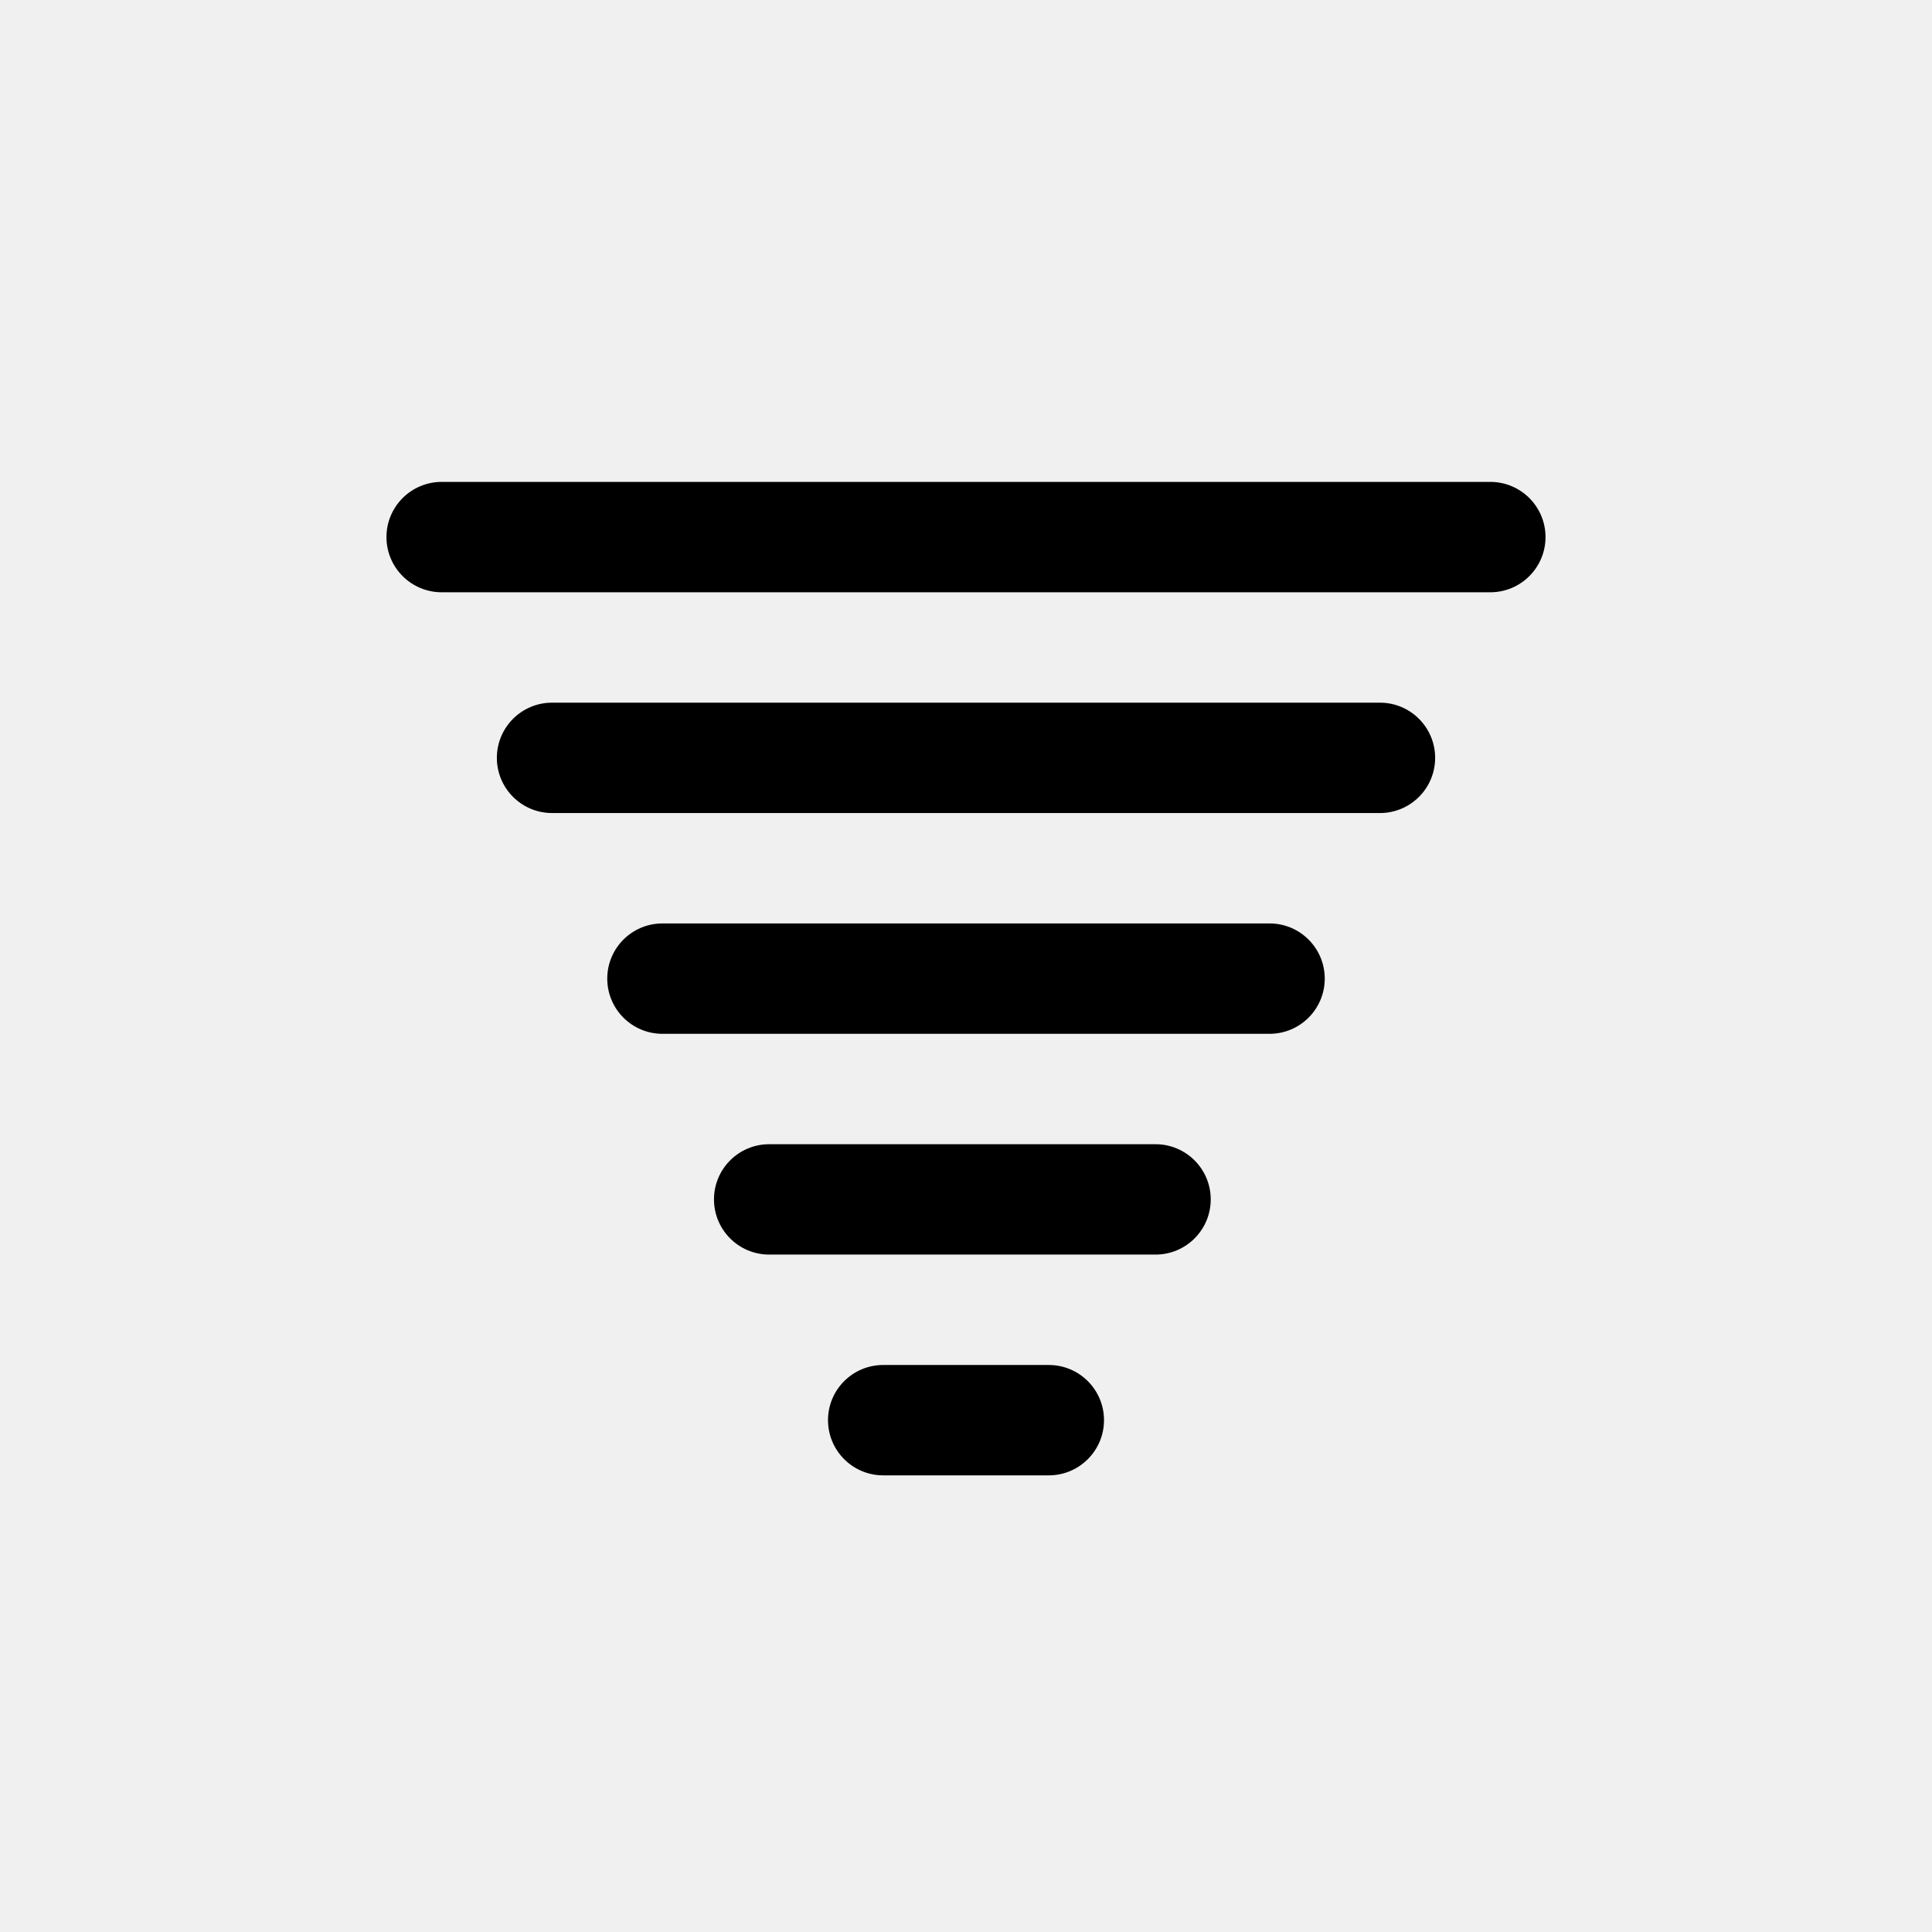
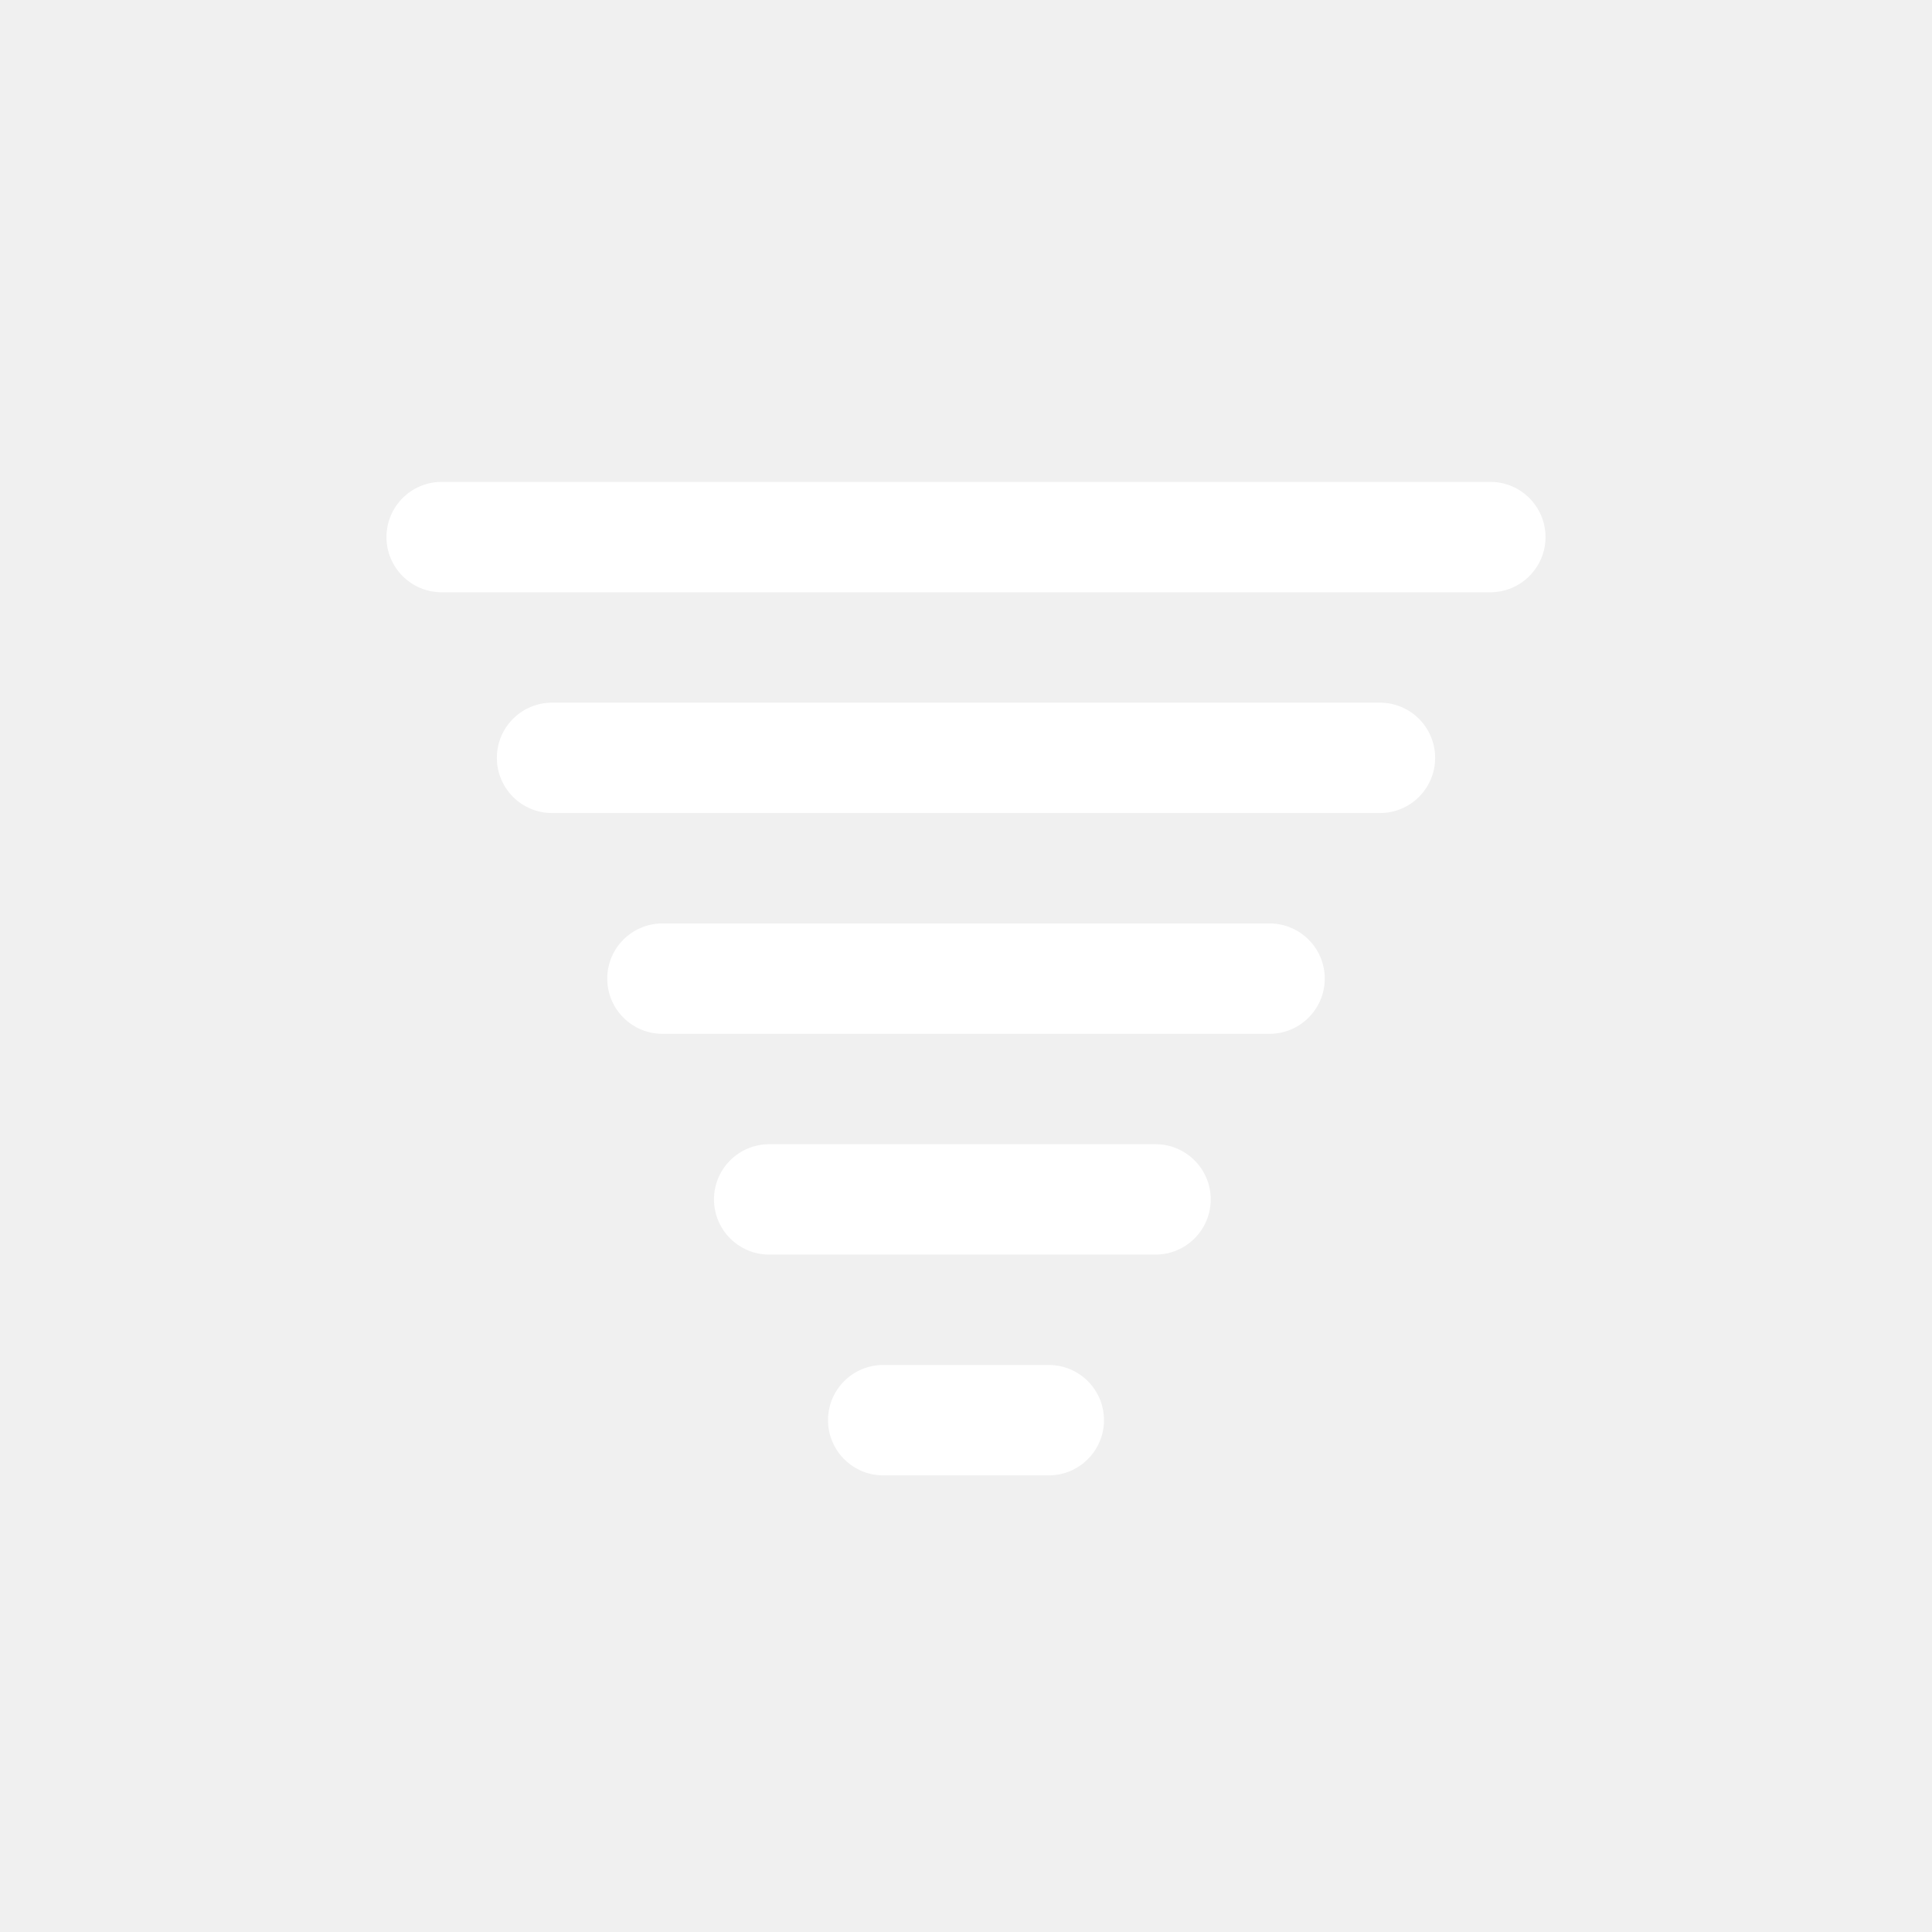
<svg xmlns="http://www.w3.org/2000/svg" version="1.1" id="tornado" class="climacon climacon_tornado" x="0px" y="0px" viewBox="15 15 70 70" enable-background="new 15 15 70 70" xml:space="preserve">
  <style type="text/css">

        svg{
            shape-rendering: geometricPrecision
        }

        g, path, circle, rect{
            -webkit-transform-origin: 50% 50%;
            -moz-transform-origin: 50% 50%;
            -o-transform-origin: 50% 50%;
            transform-origin: 50% 50%;

            -webkit-animation-duration: 12s;
            -moz-animation-duration: 12s;
            -o-animation-duration: 12s;
            animation-duration: 12s;

            -moz-animation-iteration-count: infinite;
            -webkit-animation-iteration-count: infinite;
            -o-animation-iteration-count: infinite;
            animation-iteration-count: infinite;

            -moz-animation-timing-function: linear;
            -webkit-animation-timing-function: linear;
            -o-animation-timing-function: linear;
            animation-timing-function: linear;

            -moz-animation-direction: normal;
            -webkit-animation-direction: normal;
            -o-animation-direction: normal;
            animation-direction: normal;
        }

        .climacon_component-stroke_tornadoLine{
            -webkit-animation-name:  translateTornado1;
            -moz-animation-name:  translateTornado1;
            -o-animation-name:  translateTornado1;
            animation-name:  translateTornado1;

            -webkit-animation-iteration-count: infinite;
            -moz-animation-iteration-count: infinite;
            -o-animation-iteration-count: infinite;
            animation-iteration-count: infinite;

            -webkit-animation-direction: alternate;
            -moz-animation-direction: alternate;
            -o-animation-direction: alternate;
            animation-direction: alternate;

            -webkit-animation-timing-function: ease-in-out;
            -moz-animation-timing-function: ease-in-out;
            -o-animation-timing-function: ease-in-out;
            animation-timing-function: ease-in-out;

            -webkit-animation-duration: 12s;
            -moz-animation-duration: 12s;
            -o-animation-duration: 12s;
            animation-duration: 12s;
        }
         
        .climacon_component-stroke_tornadoLine:nth-child(1){
            -webkit-animation-name:  translateTornado1;
            -moz-animation-name:  translateTornado1;
            -o-animation-name:  translateTornado1;
            animation-name:  translateTornado1;
        }

        .climacon_component-stroke_tornadoLine:nth-child(2){
            -webkit-animation-name:  translateTornado2;
            -moz-animation-name:  translateTornado2;
            -o-animation-name:  translateTornado2;
            animation-name:  translateTornado2;
        }

        .climacon_component-stroke_tornadoLine:nth-child(3){
            -webkit-animation-name:  translateTornado3;
            -moz-animation-name:  translateTornado3;
            -o-animation-name:  translateTornado3;
            animation-name:  translateTornado3;
        }

        .climacon_component-stroke_tornadoLine:nth-child(4){
            -webkit-animation-name:  translateTornado4;
            -moz-animation-name:  translateTornado4;
            -o-animation-name:  translateTornado4;
            animation-name:  translateTornado4;
        }

        .climacon_component-stroke_tornadoLine:nth-child(5){
            -webkit-animation-name:  translateTornado5;
            -moz-animation-name:  translateTornado5;
            -o-animation-name:  translateTornado5;
            animation-name:  translateTornado5;
        }

        .climacon_component-stroke_tornadoLine:nth-child(6){
            -webkit-animation-name:  translateTornado6;
            -moz-animation-name:  translateTornado6;
            -o-animation-name:  translateTornado6;
            animation-name:  translateTornado6;
        }

        @-webkit-keyframes translateTornado1 {
          0% {
            -webkit-transform: translateY(0);
          }

          25% {
            -webkit-transform: translateX(4px);
          }

          75% {
            -webkit-transform: translateX(-4px);
          }

          100% {
            -webkit-transform: translateX(0);
          }
        }

        @-webkit-keyframes translateTornado2 {
          0% {
            -webkit-transform: translateY(0);
          }

          25% {
            -webkit-transform: translateX(2px);
          }

          75% {
            -webkit-transform: translateX(-2px);
          }

          100% {
            -webkit-transform: translateX(0);
          }
        }

        @-webkit-keyframes translateTornado3 {
          0% {
           -webkit-transform: translateY(0);
          }

          25% {
           -webkit-transform: translateX(8px);
          }

          75% {
           -webkit-transform: translateX(-8px);
          }

          100% {
           -webkit-transform: translateX(0);
          }
        }

        @-webkit-keyframes translateTornado4 {
          0% {
            -webkit-transform: translateY(0);
          }

          25% {
            -webkit-transform: translateX(6px);
          }

          75% {
            -webkit-transform: translateX(-6px);
          }

          100% {
            -webkit-transform: translateX(0);
          }
        }

        @-webkit-keyframes translateTornado5 {
          0% {
            -webkit-transform: translateY(0);
          }

          25% {
            -webkit-transform: translateX(10px);
          }

          75% {
            -webkit-transform: translateX(-10px);
          }

          100% {
            -webkit-transform: translateX(0);
          }
        }

        @-webkit-keyframes translateTornado6 {
          0% {
            -webkit-transform: translateY(0);
          }

          25% {
            -webkit-transform: translateX(6px);
          }

          75% {
            -webkit-transform: translateX(-6px);
          }

          100% {
            -webkit-transform: translateX(0);
          }
        }

        @-moz-keyframes translateTornado1 {
          0% {
            -moz-transform: translateY(0);
          }

          25% {
            -moz-transform: translateX(4px);
          }

          75% {
            -moz-transform: translateX(-4px);
          }

          100% {
            -moz-transform: translateX(0);
          }
        }

        @-moz-keyframes translateTornado2 {
          0% {
            -moz-transform: translateY(0);
          }

          25% {
            -moz-transform: translateX(2px);
          }

          75% {
            -moz-transform: translateX(-2px);
          }

          100% {
            -moz-transform: translateX(0);
          }
        }

        @-moz-keyframes translateTornado3 {
          0% {
           -moz-transform: translateY(0);
          }

          25% {
           -moz-transform: translateX(8px);
          }

          75% {
           -moz-transform: translateX(-8px);
          }

          100% {
           -moz-transform: translateX(0);
          }
        }

        @-moz-keyframes translateTornado4 {
          0% {
            -moz-transform: translateY(0);
          }

          25% {
            -moz-transform: translateX(6px);
          }

          75% {
            -moz-transform: translateX(-6px);
          }

          100% {
            -moz-transform: translateX(0);
          }
        }

        @-moz-keyframes translateTornado5 {
          0% {
            -moz-transform: translateY(0);
          }

          25% {
            -moz-transform: translateX(10px);
          }

          75% {
            -moz-transform: translateX(-10px);
          }

          100% {
            -moz-transform: translateX(0);
          }
        }

        @-moz-keyframes translateTornado6 {
          0% {
            -moz-transform: translateY(0);
          }

          25% {
            -moz-transform: translateX(6px);
          }

          75% {
            -moz-transform: translateX(-6px);
          }

          100% {
            -moz-transform: translateX(0);
          }
        }

        @-o-keyframes translateTornado1 {
          0% {
            -o-transform: translateY(0);
          }

          25% {
            -o-transform: translateX(4px);
          }

          75% {
            -o-transform: translateX(-4px);
          }

          100% {
            -o-transform: translateX(0);
          }
        }

        @-o-keyframes translateTornado2 {
          0% {
            -o-transform: translateY(0);
          }

          25% {
            -o-transform: translateX(2px);
          }

          75% {
            -o-transform: translateX(-2px);
          }

          100% {
            -o-transform: translateX(0);
          }
        }

        @-o-keyframes translateTornado3 {
          0% {
           -o-transform: translateY(0);
          }

          25% {
           -o-transform: translateX(8px);
          }

          75% {
           -o-transform: translateX(-8px);
          }

          100% {
           -o-transform: translateX(0);
          }
        }

        @-o-keyframes translateTornado4 {
          0% {
            -o-transform: translateY(0);
          }

          25% {
            -o-transform: translateX(6px);
          }

          75% {
            -o-transform: translateX(-6px);
          }

          100% {
            -o-transform: translateX(0);
          }
        }

        @-o-keyframes translateTornado5 {
          0% {
            -o-transform: translateY(0);
          }

          25% {
            -o-transform: translateX(10px);
          }

          75% {
            -o-transform: translateX(-10px);
          }

          100% {
            -o-transform: translateX(0);
          }
        }

        @-o-keyframes translateTornado6 {
          0% {
            -o-transform: translateY(0);
          }

          25% {
            -o-transform: translateX(6px);
          }

          75% {
            -o-transform: translateX(-6px);
          }

          100% {
            -o-transform: translateX(0);
          }
        }
        @keyframes translateTornado1 {
          0% {
            transform: translateY(0);
          }

          25% {
            transform: translateX(4px);
          }

          75% {
            transform: translateX(-4px);
          }

          100% {
            transform: translateX(0);
          }
        }

        @keyframes translateTornado2 {
          0% {
            transform: translateY(0);
          }

          25% {
            transform: translateX(2px);
          }

          75% {
            transform: translateX(-2px);
          }

          100% {
            transform: translateX(0);
          }
        }

        @keyframes translateTornado3 {
          0% {
           transform: translateY(0);
          }

          25% {
           transform: translateX(8px);
          }

          75% {
           transform: translateX(-8px);
          }

          100% {
           transform: translateX(0);
          }
        }

        @keyframes translateTornado4 {
          0% {
            transform: translateY(0);
          }

          25% {
            transform: translateX(6px);
          }

          75% {
            transform: translateX(-6px);
          }

          100% {
            transform: translateX(0);
          }
        }

        @keyframes translateTornado5 {
          0% {
            transform: translateY(0);
          }

          25% {
            transform: translateX(10px);
          }

          75% {
            transform: translateX(-10px);
          }

          100% {
            transform: translateX(0);
          }
        }

        @keyframes translateTornado6 {
          0% {
            transform: translateY(0);
          }

          25% {
            transform: translateX(6px);
          }

          75% {
            transform: translateX(-6px);
          }

          100% {
            transform: translateX(0);
          }
        }

    </style>
  <g class="climacon_iconWrap climacon_iconWrap-tornado">
    <g class="climacon_componentWrap climacon_componentWrap-tornado">
-       <path class="climacon_component climacon_component-stroke climacon_component-stroke_tornadoLine" d="M68.997,36.459H31.002c-1.104,0-2-0.896-2-1.999c0-1.104,0.896-2,2-2h37.995c1.104,0,2,0.896,2,2C70.997,35.563,70.102,36.459,68.997,36.459z" />
-       <path class="climacon_component climacon_component-stroke climacon_component-stroke_tornadoLine" d="M35.002,40.459h29.996c1.104,0,2,0.896,2,2s-0.896,1.999-2,1.999H35.002c-1.104,0-2-0.896-2-1.999C33.002,41.354,33.898,40.459,35.002,40.459z" />
-       <path class="climacon_component climacon_component-stroke climacon_component-stroke_tornadoLine" d="M39.001,48.458h21.998c1.104,0,1.999,0.896,1.999,1.999c0,1.104-0.896,2-1.999,2H39.001c-1.104,0-1.999-0.896-1.999-2C37.002,49.354,37.897,48.458,39.001,48.458z" />
-       <path class="climacon_component climacon_component-stroke climacon_component-stroke_tornadoLine" d="M47,64.456h6c1.104,0,2,0.896,2,1.999s-0.896,2-2,2H47c-1.104,0-2-0.896-2-2S45.896,64.456,47,64.456z" />
-       <path class="climacon_component climacon_component-stroke climacon_component-stroke_tornadoLine" d="M40.869,58.456c0-1.104,0.896-1.999,2-1.999h13.998c1.104,0,2,0.896,2,1.999c0,1.104-0.896,2-2,2H42.869C41.765,60.456,40.869,59.561,40.869,58.456z" />
+       <path fill="#fff" class="climacon_component climacon_component-stroke climacon_component-stroke_tornadoLine" d="M68.997,36.459H31.002c-1.104,0-2-0.896-2-1.999c0-1.104,0.896-2,2-2h37.995c1.104,0,2,0.896,2,2C70.997,35.563,70.102,36.459,68.997,36.459z" />
+       <path fill="#fff" class="climacon_component climacon_component-stroke climacon_component-stroke_tornadoLine" d="M35.002,40.459h29.996c1.104,0,2,0.896,2,2s-0.896,1.999-2,1.999H35.002c-1.104,0-2-0.896-2-1.999C33.002,41.354,33.898,40.459,35.002,40.459z" />
+       <path fill="#fff" class="climacon_component climacon_component-stroke climacon_component-stroke_tornadoLine" d="M39.001,48.458h21.998c1.104,0,1.999,0.896,1.999,1.999c0,1.104-0.896,2-1.999,2H39.001c-1.104,0-1.999-0.896-1.999-2C37.002,49.354,37.897,48.458,39.001,48.458z" />
+       <path fill="#fff" class="climacon_component climacon_component-stroke climacon_component-stroke_tornadoLine" d="M47,64.456h6c1.104,0,2,0.896,2,1.999s-0.896,2-2,2H47c-1.104,0-2-0.896-2-2S45.896,64.456,47,64.456z" />
+       <path fill="#fff" class="climacon_component climacon_component-stroke climacon_component-stroke_tornadoLine" d="M40.869,58.456c0-1.104,0.896-1.999,2-1.999h13.998c1.104,0,2,0.896,2,1.999c0,1.104-0.896,2-2,2H42.869C41.765,60.456,40.869,59.561,40.869,58.456z" />
    </g>
  </g>
</svg>
